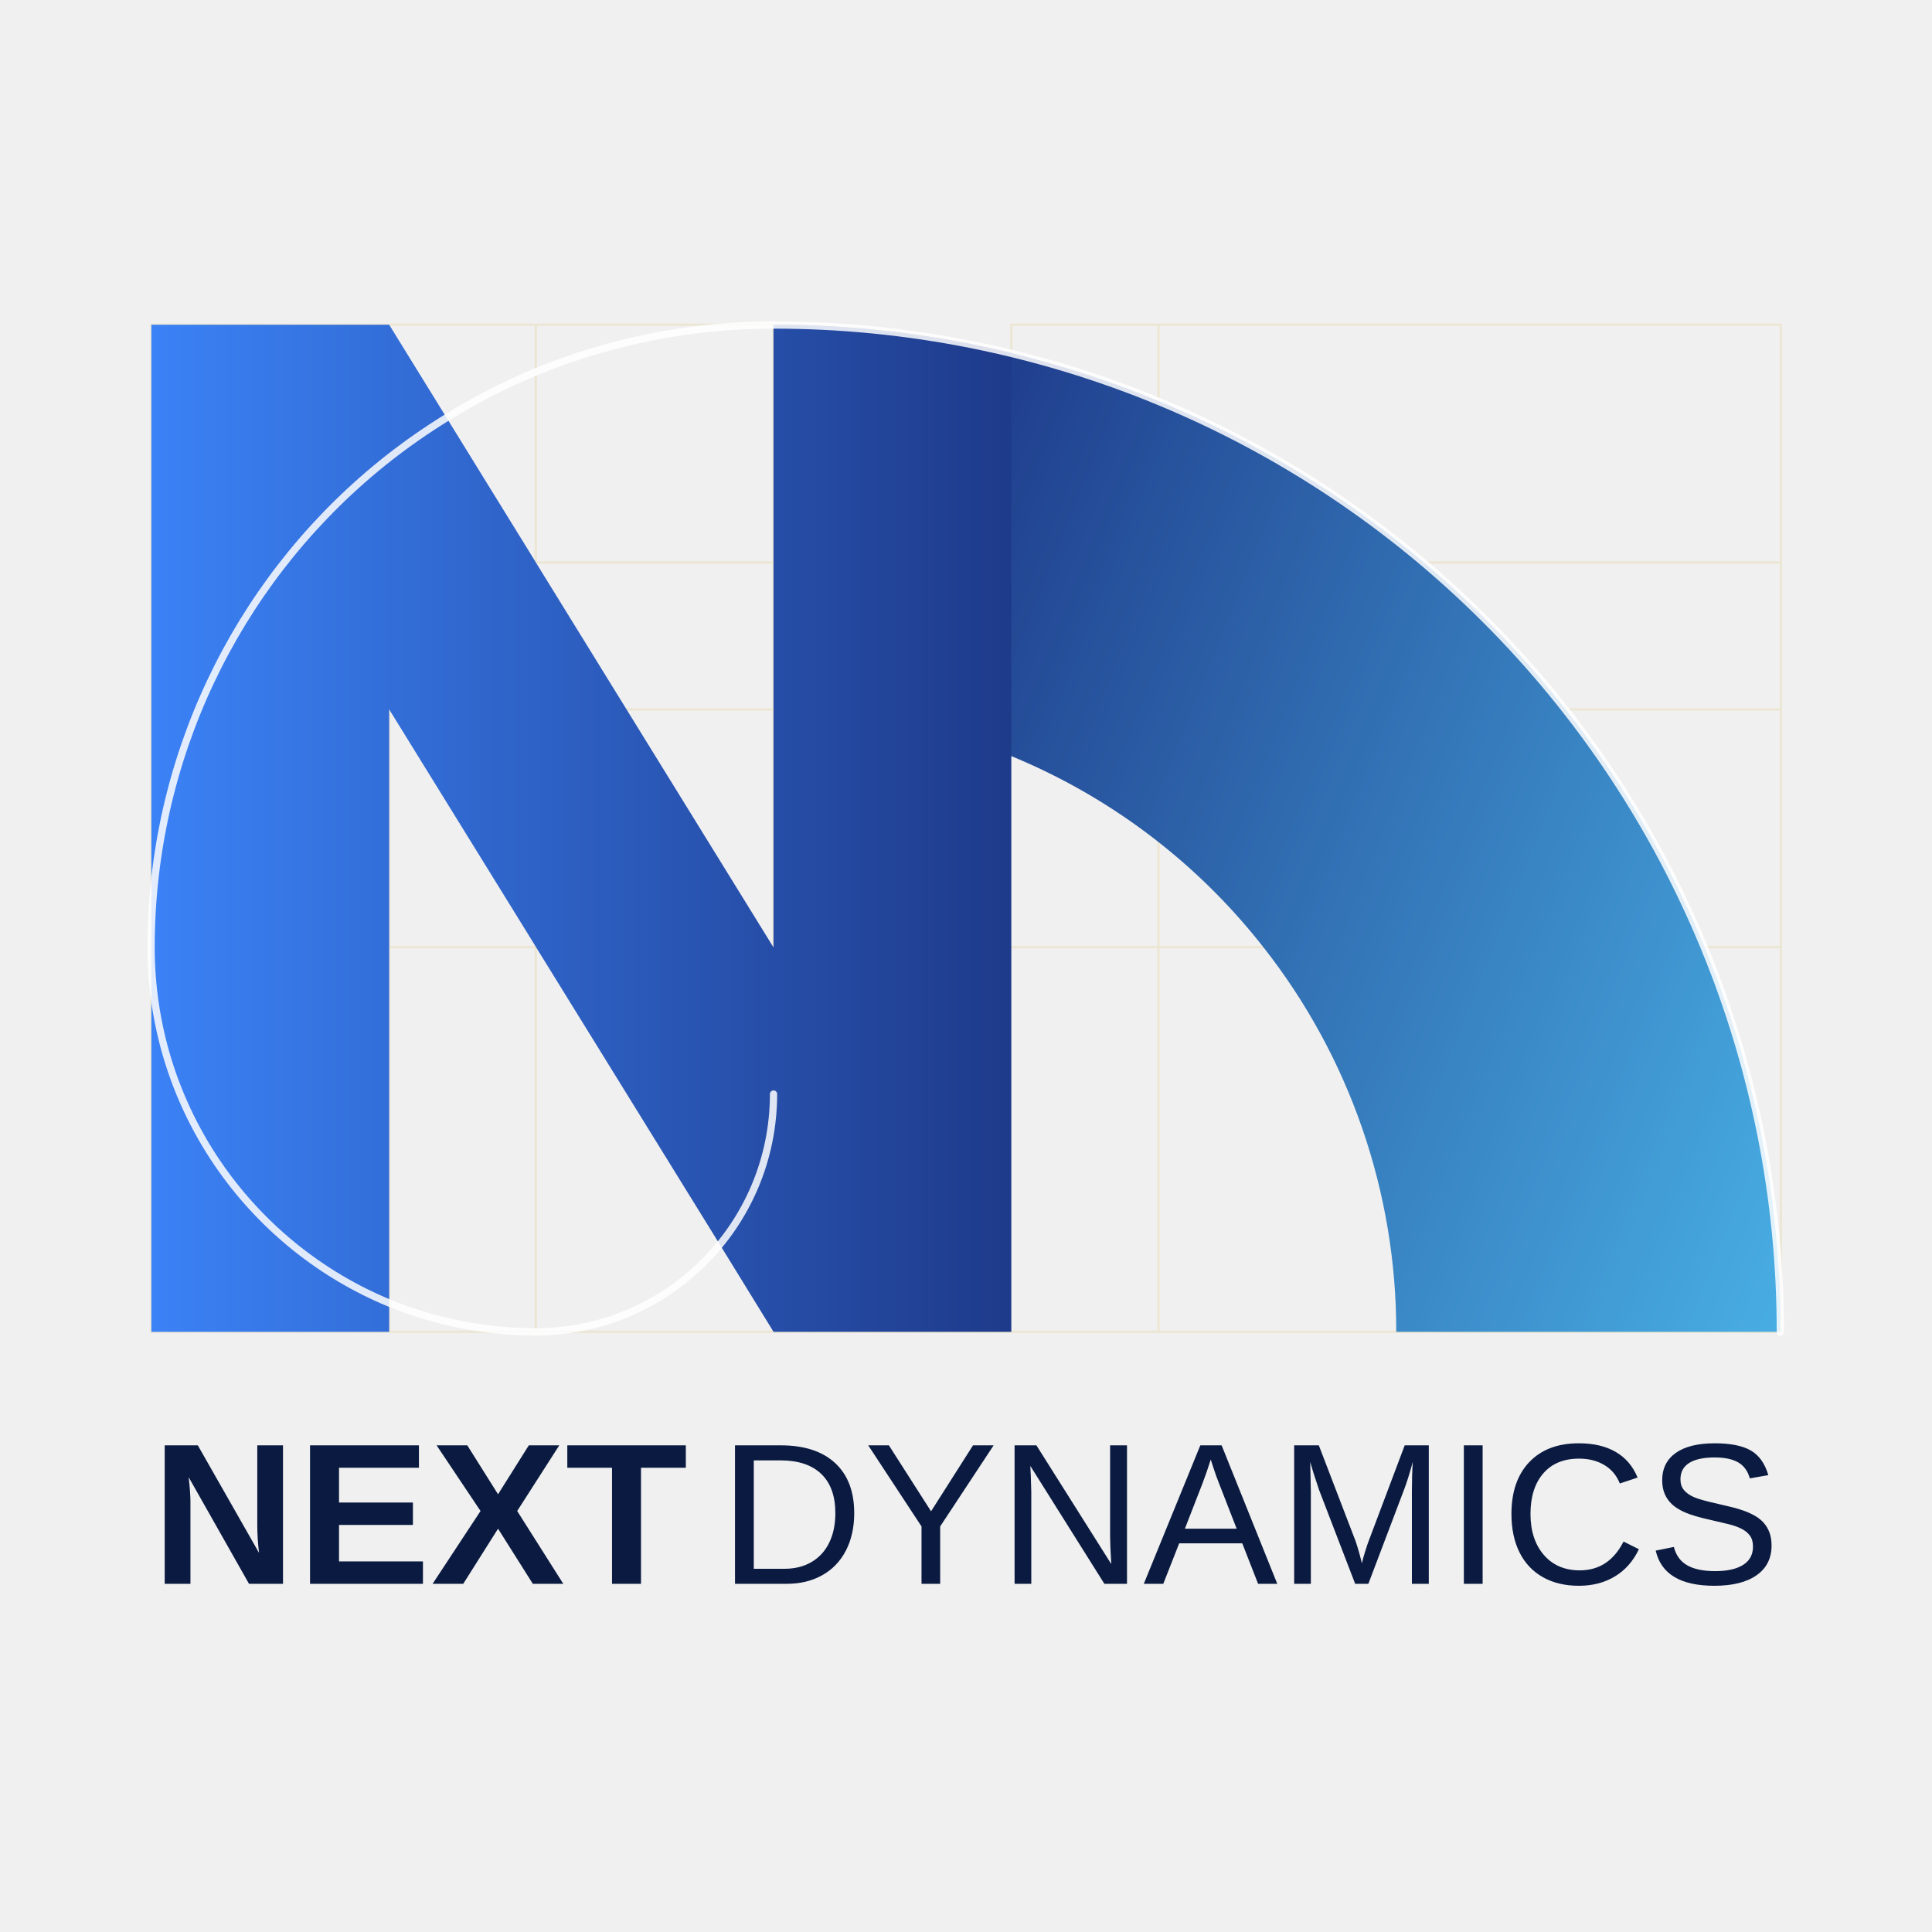
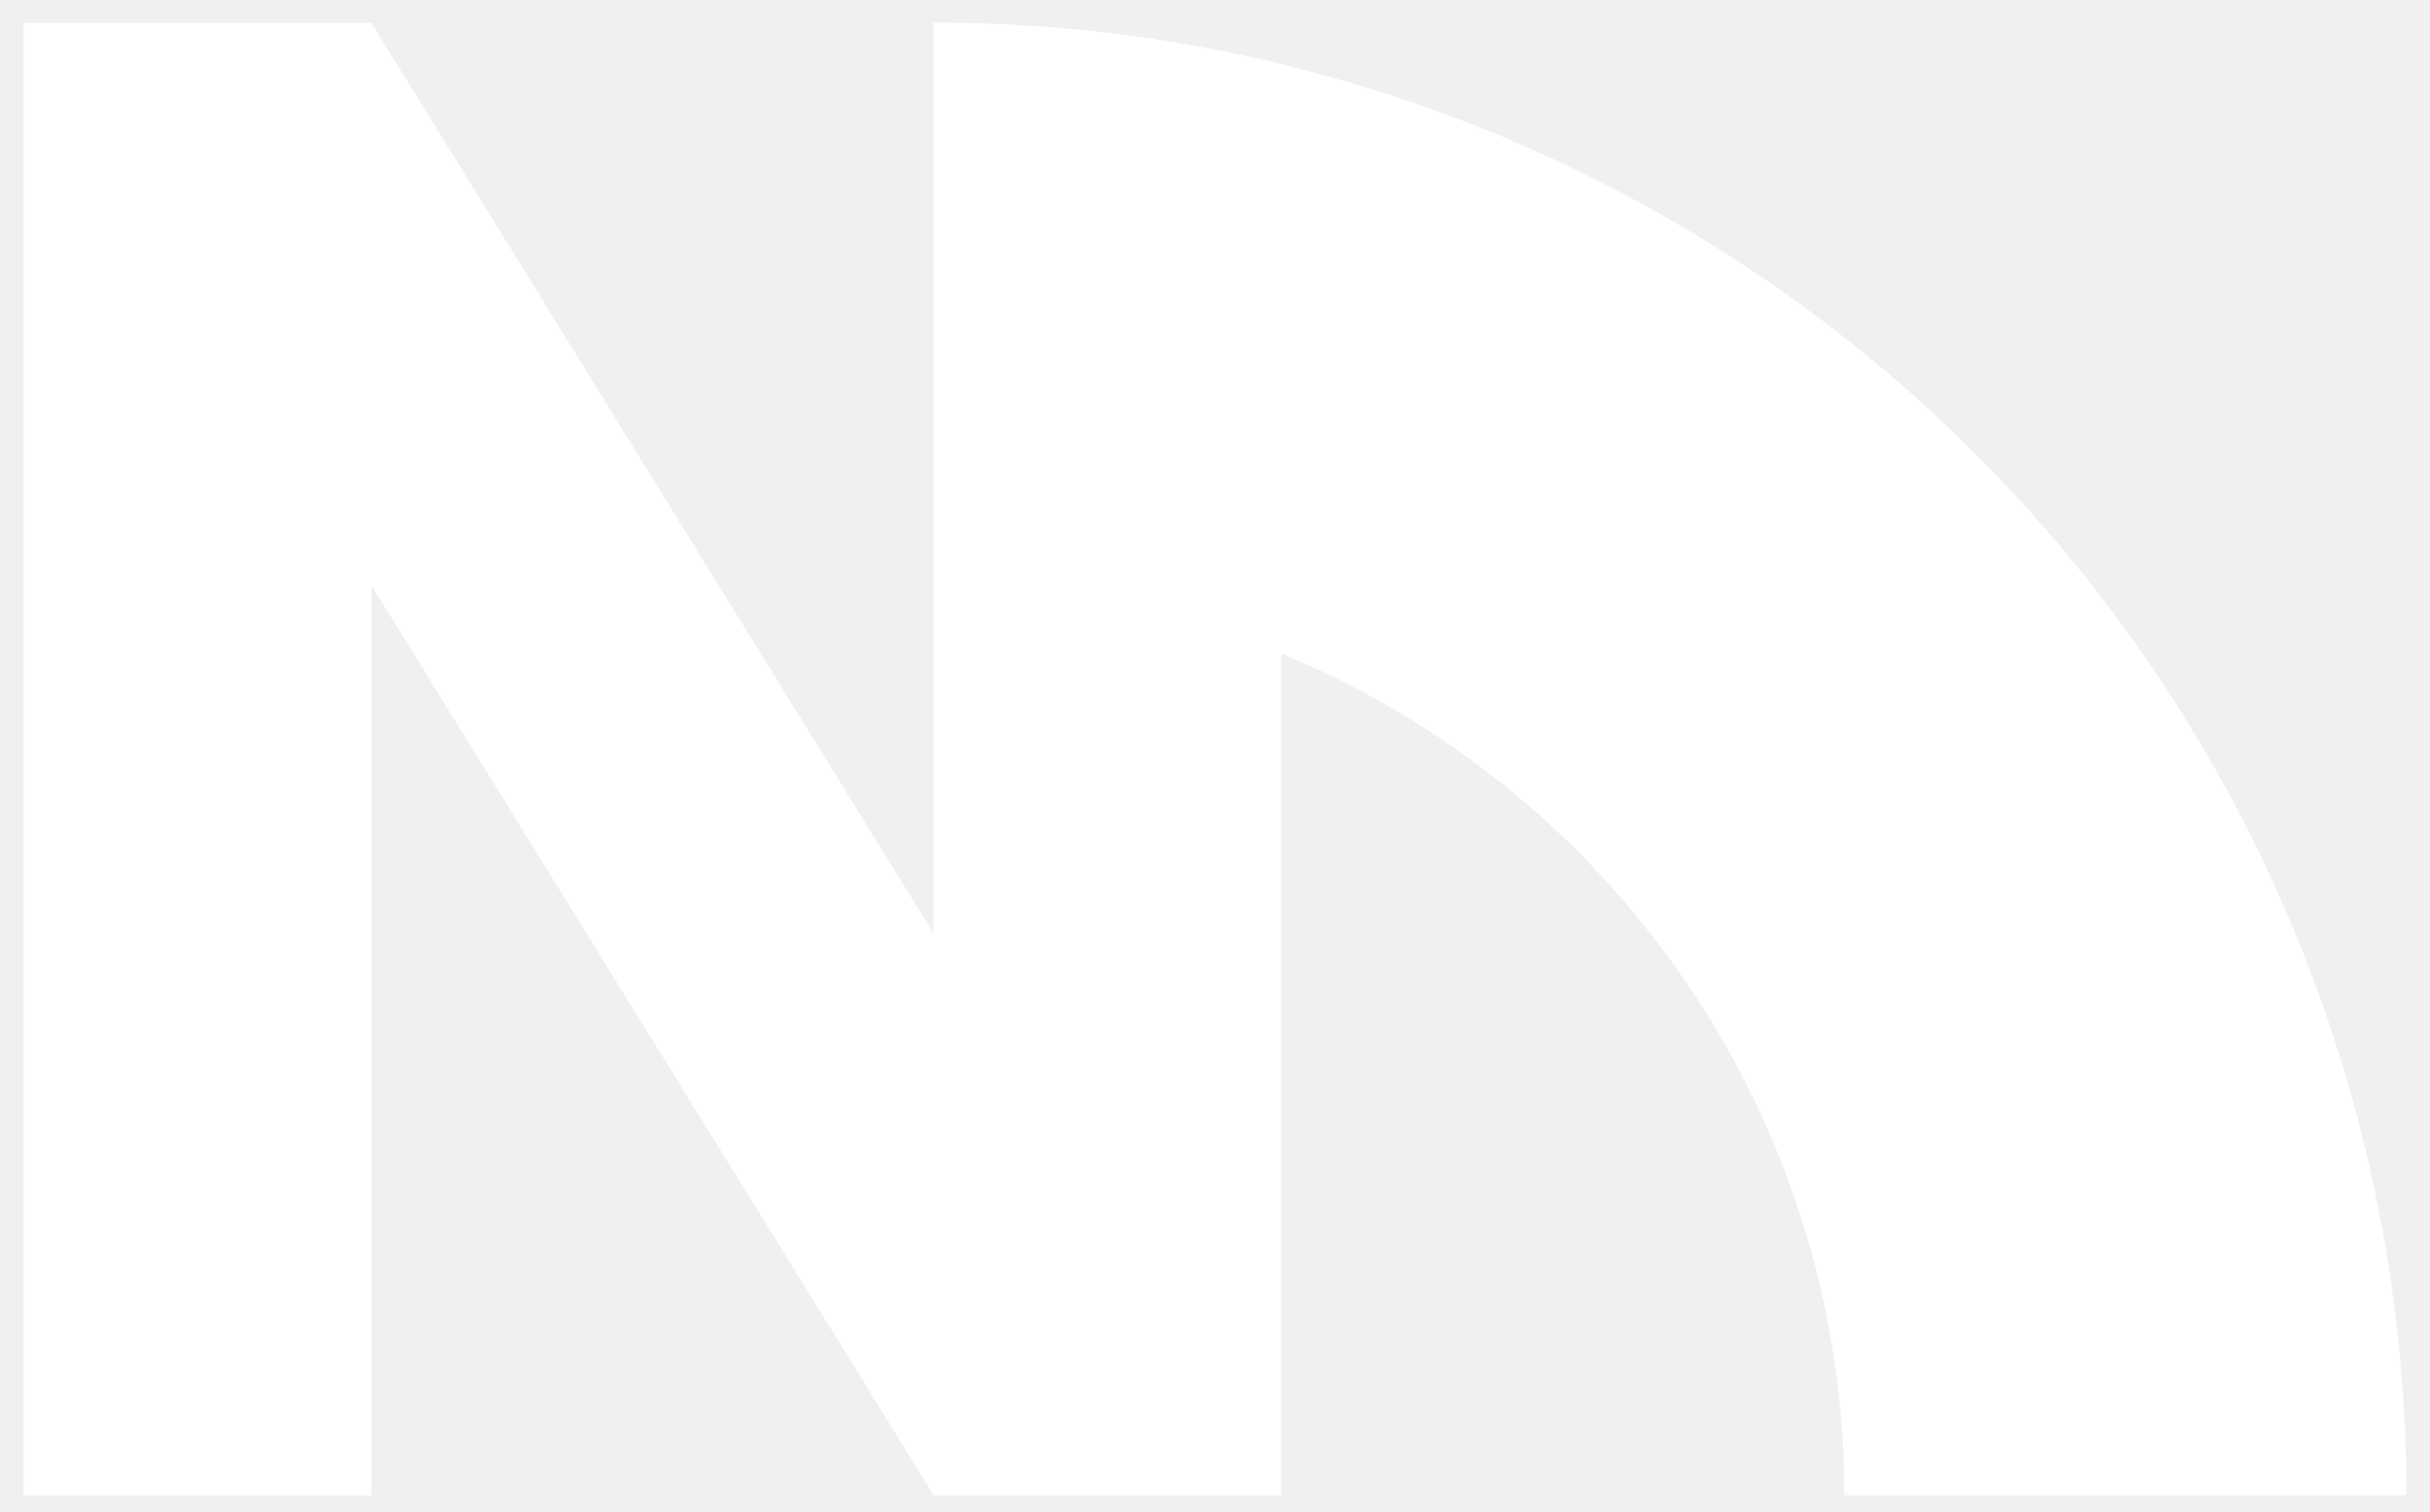
- <svg xmlns="http://www.w3.org/2000/svg" id="Layer_1" data-name="Layer 1" viewBox="0 0 1000 1000">
-   <defs>
-     <style>.cls-1{opacity:0.15;}.cls-2,.cls-8{fill:none;stroke-miterlimit:10;}.cls-2{stroke:#d4af37;stroke-width:1.25px;}.cls-3{fill:url(#linear-gradient);}.cls-4,.cls-5,.cls-6,.cls-8{isolation:isolate;}.cls-4,.cls-6{font-size:104.17px;}.cls-4,.cls-5,.cls-6{fill:#0a1a40;}.cls-4{font-family:Arial-BoldMT, Arial;font-weight:700;}.cls-5{font-size:56.82px;}.cls-5,.cls-6{font-family:ArialMT, Arial;}.cls-7{fill:url(#linear-gradient-2);}.cls-8{stroke:#fff;stroke-linecap:round;stroke-width:3.75px;opacity:0.85;}</style>
-     <linearGradient id="linear-gradient" x1="429.67" y1="644.2" x2="1133.6" y2="362.64" gradientTransform="matrix(1, 0, 0, -1, 0, 1000)" gradientUnits="userSpaceOnUse">
-       <stop offset="0" stop-color="#1e3a8a" />
-       <stop offset="1" stop-color="#55d1ff" />
-     </linearGradient>
-     <linearGradient id="linear-gradient-2" x1="78.35" y1="571.28" x2="523.46" y2="571.28" gradientTransform="matrix(1, 0, 0, -1, 0, 1000)" gradientUnits="userSpaceOnUse">
-       <stop offset="0" stop-color="#3b82f6" />
-       <stop offset="1" stop-color="#1e3a8a" />
-     </linearGradient>
-   </defs>
-   <g class="cls-1">
-     <path class="cls-2" d="M921.79,168.08V689.35H78.35V168.08H400.52a521.26,521.26,0,0,1,122.94,14.63V168.08Z" />
-     <line class="cls-2" x1="201.43" y1="168.08" x2="201.43" y2="689.35" />
-     <line class="cls-2" x1="277.3" y1="168.08" x2="277.3" y2="689.35" />
-     <line class="cls-2" x1="400.38" y1="168.08" x2="400.38" y2="689.35" />
-     <line class="cls-2" x1="599.62" y1="168.08" x2="599.62" y2="689.35" />
-     <line class="cls-2" x1="78.35" y1="291.16" x2="921.65" y2="291.16" />
-     <line class="cls-2" x1="78.35" y1="367.18" x2="921.65" y2="367.18" />
-     <line class="cls-2" x1="78.35" y1="490.26" x2="921.65" y2="490.26" />
-   </g>
-   <path class="cls-3" d="M921.65,689.35H722.7a321.36,321.36,0,0,0-68.78-199.09,320.87,320.87,0,0,0-253.4-123.08V168.08A520.89,520.89,0,0,1,921.65,689.35Z" />
-   <text class="cls-4" transform="translate(78.28 819.78)">NEXT</text>
-   <text class="cls-5" transform="translate(356.1 819.78)"> </text>
-   <text class="cls-6" transform="translate(371.89 819.78)">DYNAMICS</text>
-   <path class="cls-7" d="M523.46,182.71V689.35H400.38l-27.8-45.18L277.45,490.26l-.15-.29L201.43,367.18V689.35H78.35V168.08H201.43l29.68,48.08L277.3,291l.15.29,46.91,76,76,123.08V168.08h.14A521.26,521.26,0,0,1,523.46,182.71Z" />
-   <path class="cls-8" d="M400.38,566.27A123.1,123.1,0,0,1,277.3,689.35a200.33,200.33,0,0,1-75.87-14.91c-70.08-29-120-96.73-123.08-176.37-.14-2.6-.14-5.06-.14-7.67,0-3.19,0-6.52.14-9.7A322,322,0,0,1,201.29,237,327.45,327.45,0,0,1,231,216.3a316,316,0,0,1,46.19-23.75,322.37,322.37,0,0,1,123.08-24.32h.14A520.84,520.84,0,0,1,921.5,689.49" />
+ <svg xmlns="http://www.w3.org/2000/svg" id="Layer_1" data-name="Layer 1" viewBox="70 160 860 535">
+   <path fill="#ffffff" d="M523.46,182.71V689.35H400.38l-27.8-45.18L277.45,490.26l-.15-.29L201.43,367.18V689.35H78.35V168.08H201.43l29.68,48.08L277.3,291l.15.29,46.91,76,76,123.08V168.08h.14A521.26,521.26,0,0,1,523.46,182.71Z" />
+   <path fill="#ffffff" d="M921.65,689.35H722.7a321.36,321.36,0,0,0-68.78-199.09,320.87,320.87,0,0,0-253.4-123.08V168.08A520.89,520.89,0,0,1,921.65,689.35Z" />
</svg>
